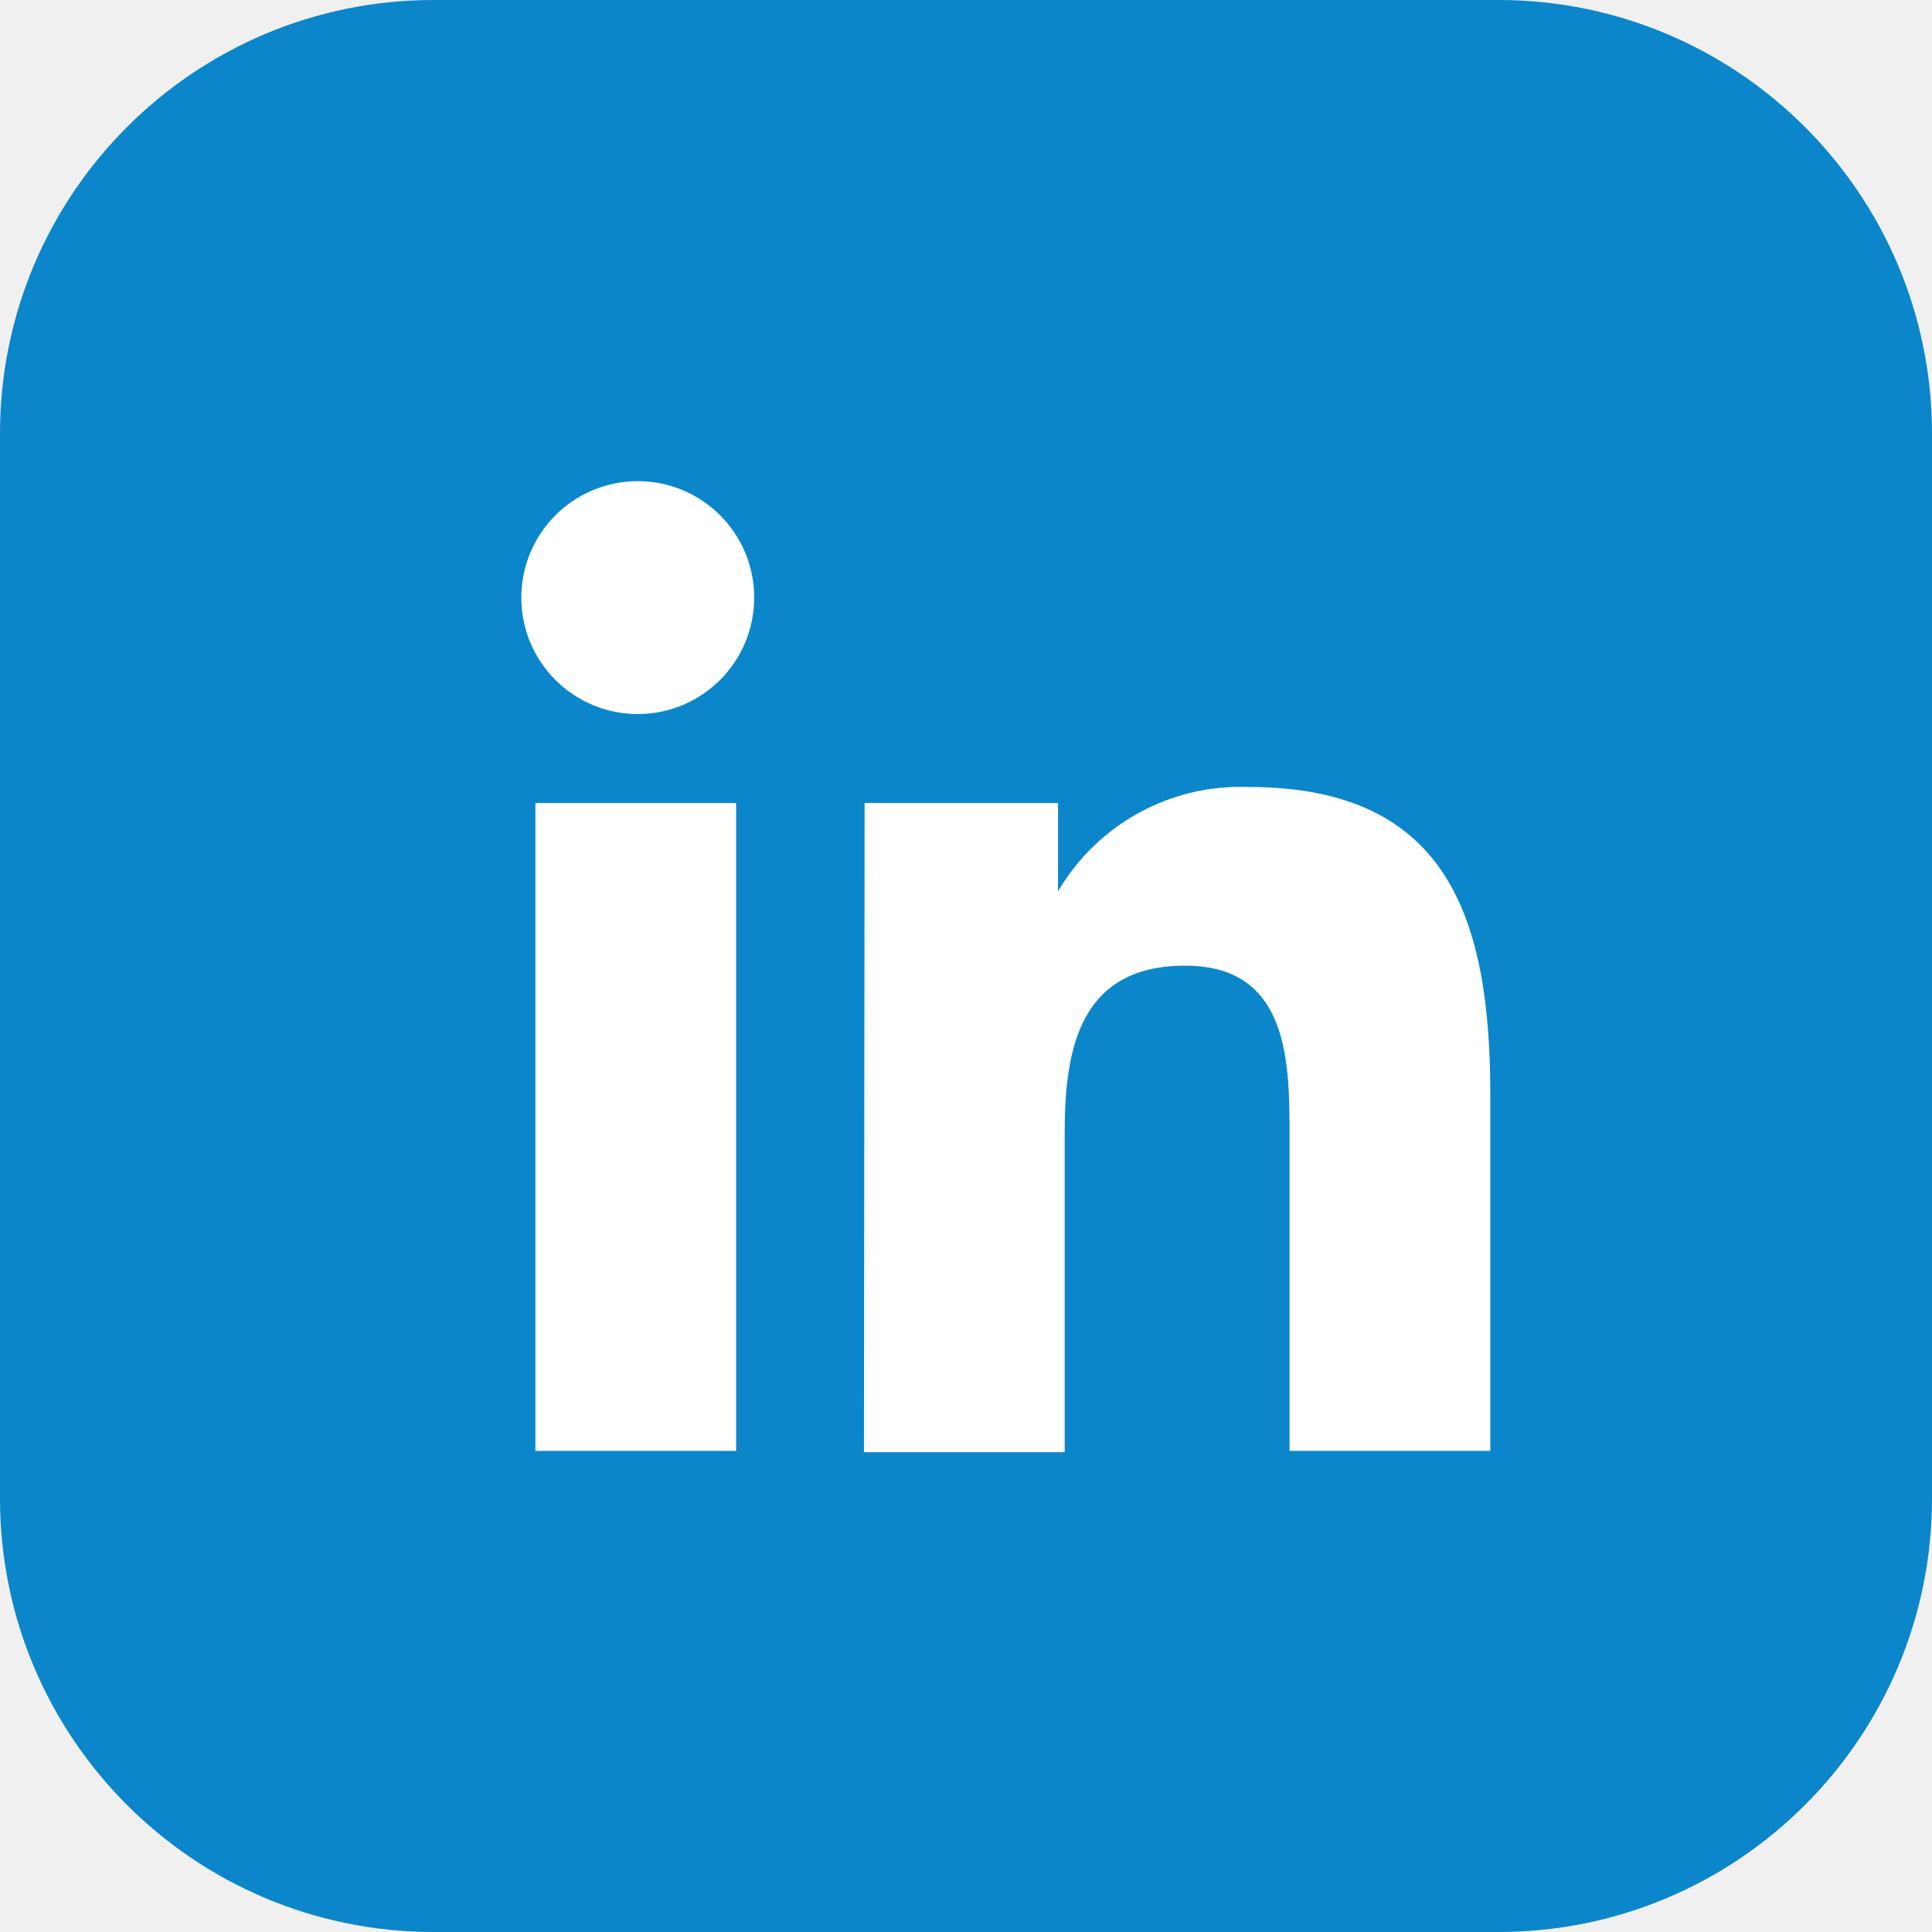
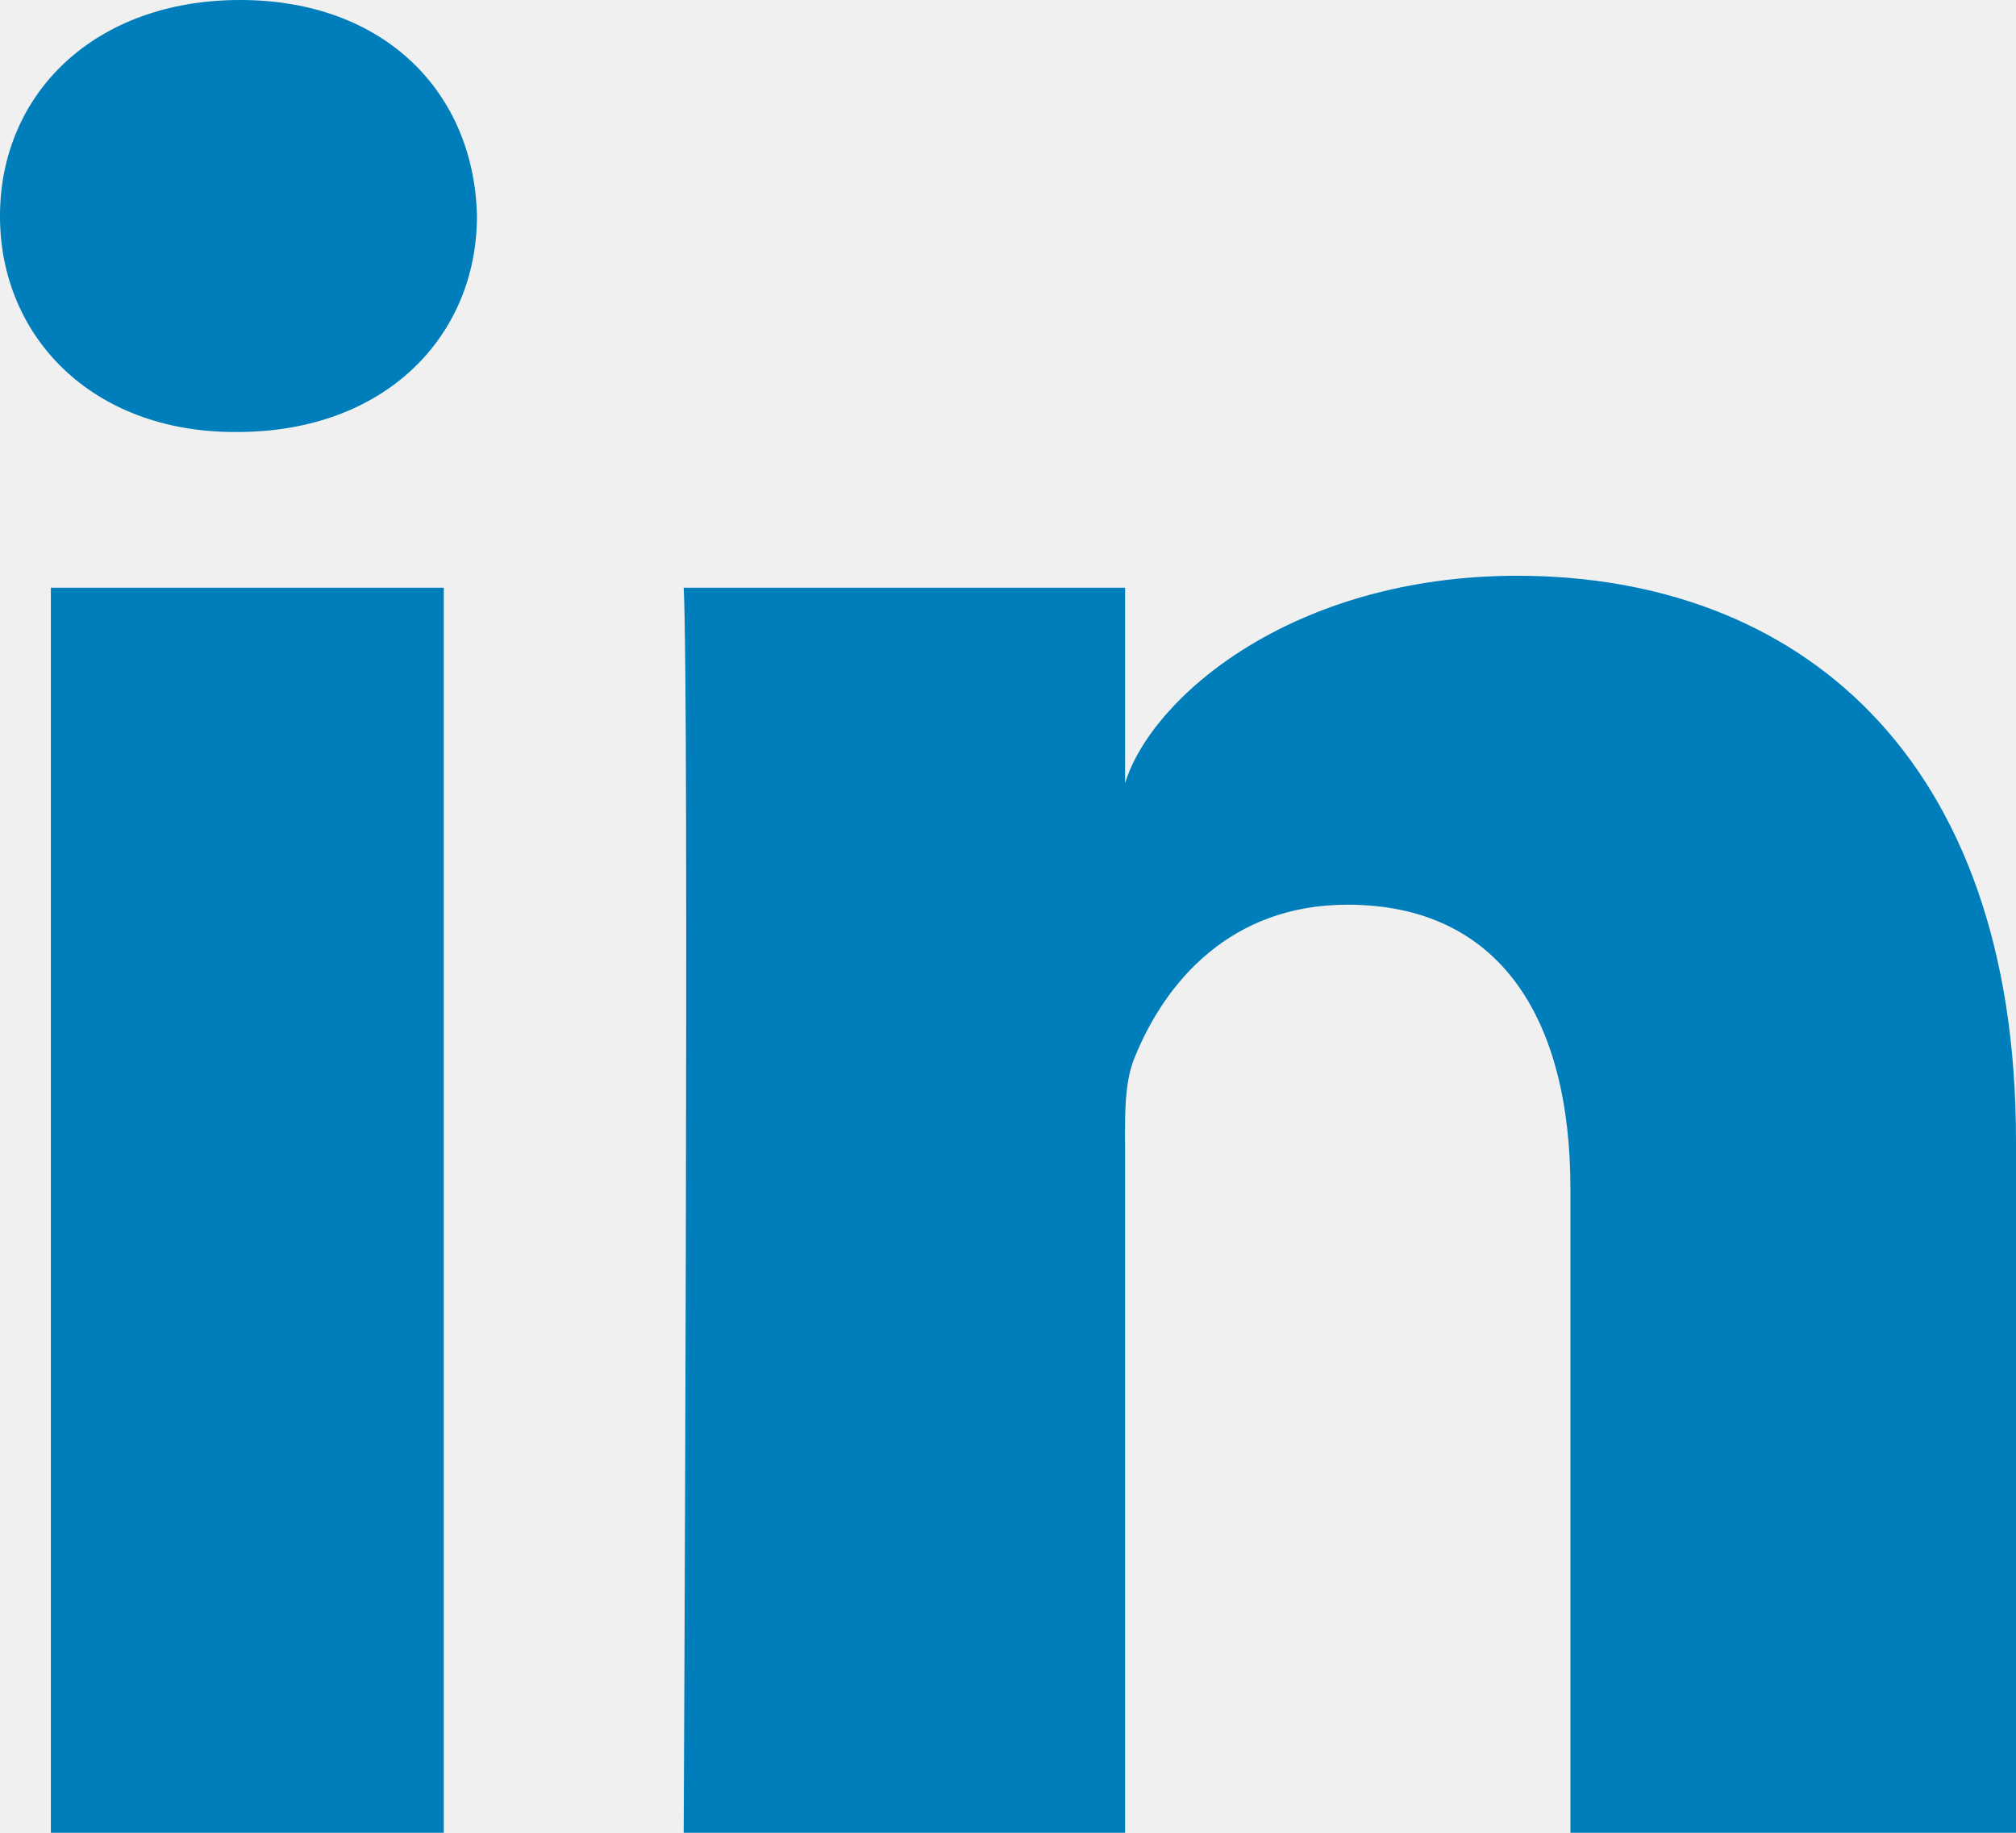
- <svg xmlns="http://www.w3.org/2000/svg" viewBox="0 0 28.87 28.87" id="linkedin">
-   <g>
-     <g>
-       <rect width="28.87" height="28.87" fill="#0b86ca" rx="6.48" ry="6.48" />
-       <path fill="#fff" d="M8 12h3v9.68H8zm1.53-4.81a1.74 1.74 0 11-1.74 1.75 1.74 1.74 0 011.74-1.75M12.92 12h2.89v1.32a3.16 3.16 0 012.85-1.56c3 0 3.61 2 3.61 4.61v5.31h-3V17c0-1.12 0-2.57-1.56-2.57s-1.8 1.22-1.8 2.48v4.79h-3z" />
-     </g>
-   </g>
+ <svg xmlns="http://www.w3.org/2000/svg" width="44" height="40" id="linkedin">
+   <path fill="#007EBB" fill-rule="evenodd" d="M44 40h-9.725V25.938c0-3.68-1.52-6.193-4.866-6.193-2.558 0-3.981 1.696-4.643 3.33-.249.586-.21 1.403-.21 2.22V40h-9.634s.124-24.909 0-27.173h9.634v4.265c.57-1.865 3.648-4.526 8.56-4.526C39.211 12.566 44 16.474 44 24.891V40zM5.18 9.428h-.063C2.013 9.428 0 7.351 0 4.718 0 2.034 2.072 0 5.239 0c3.164 0 5.11 2.029 5.171 4.71 0 2.633-2.007 4.718-5.23 4.718zm-4.07 3.399h8.576V40H1.11V12.827z" />
</svg>
